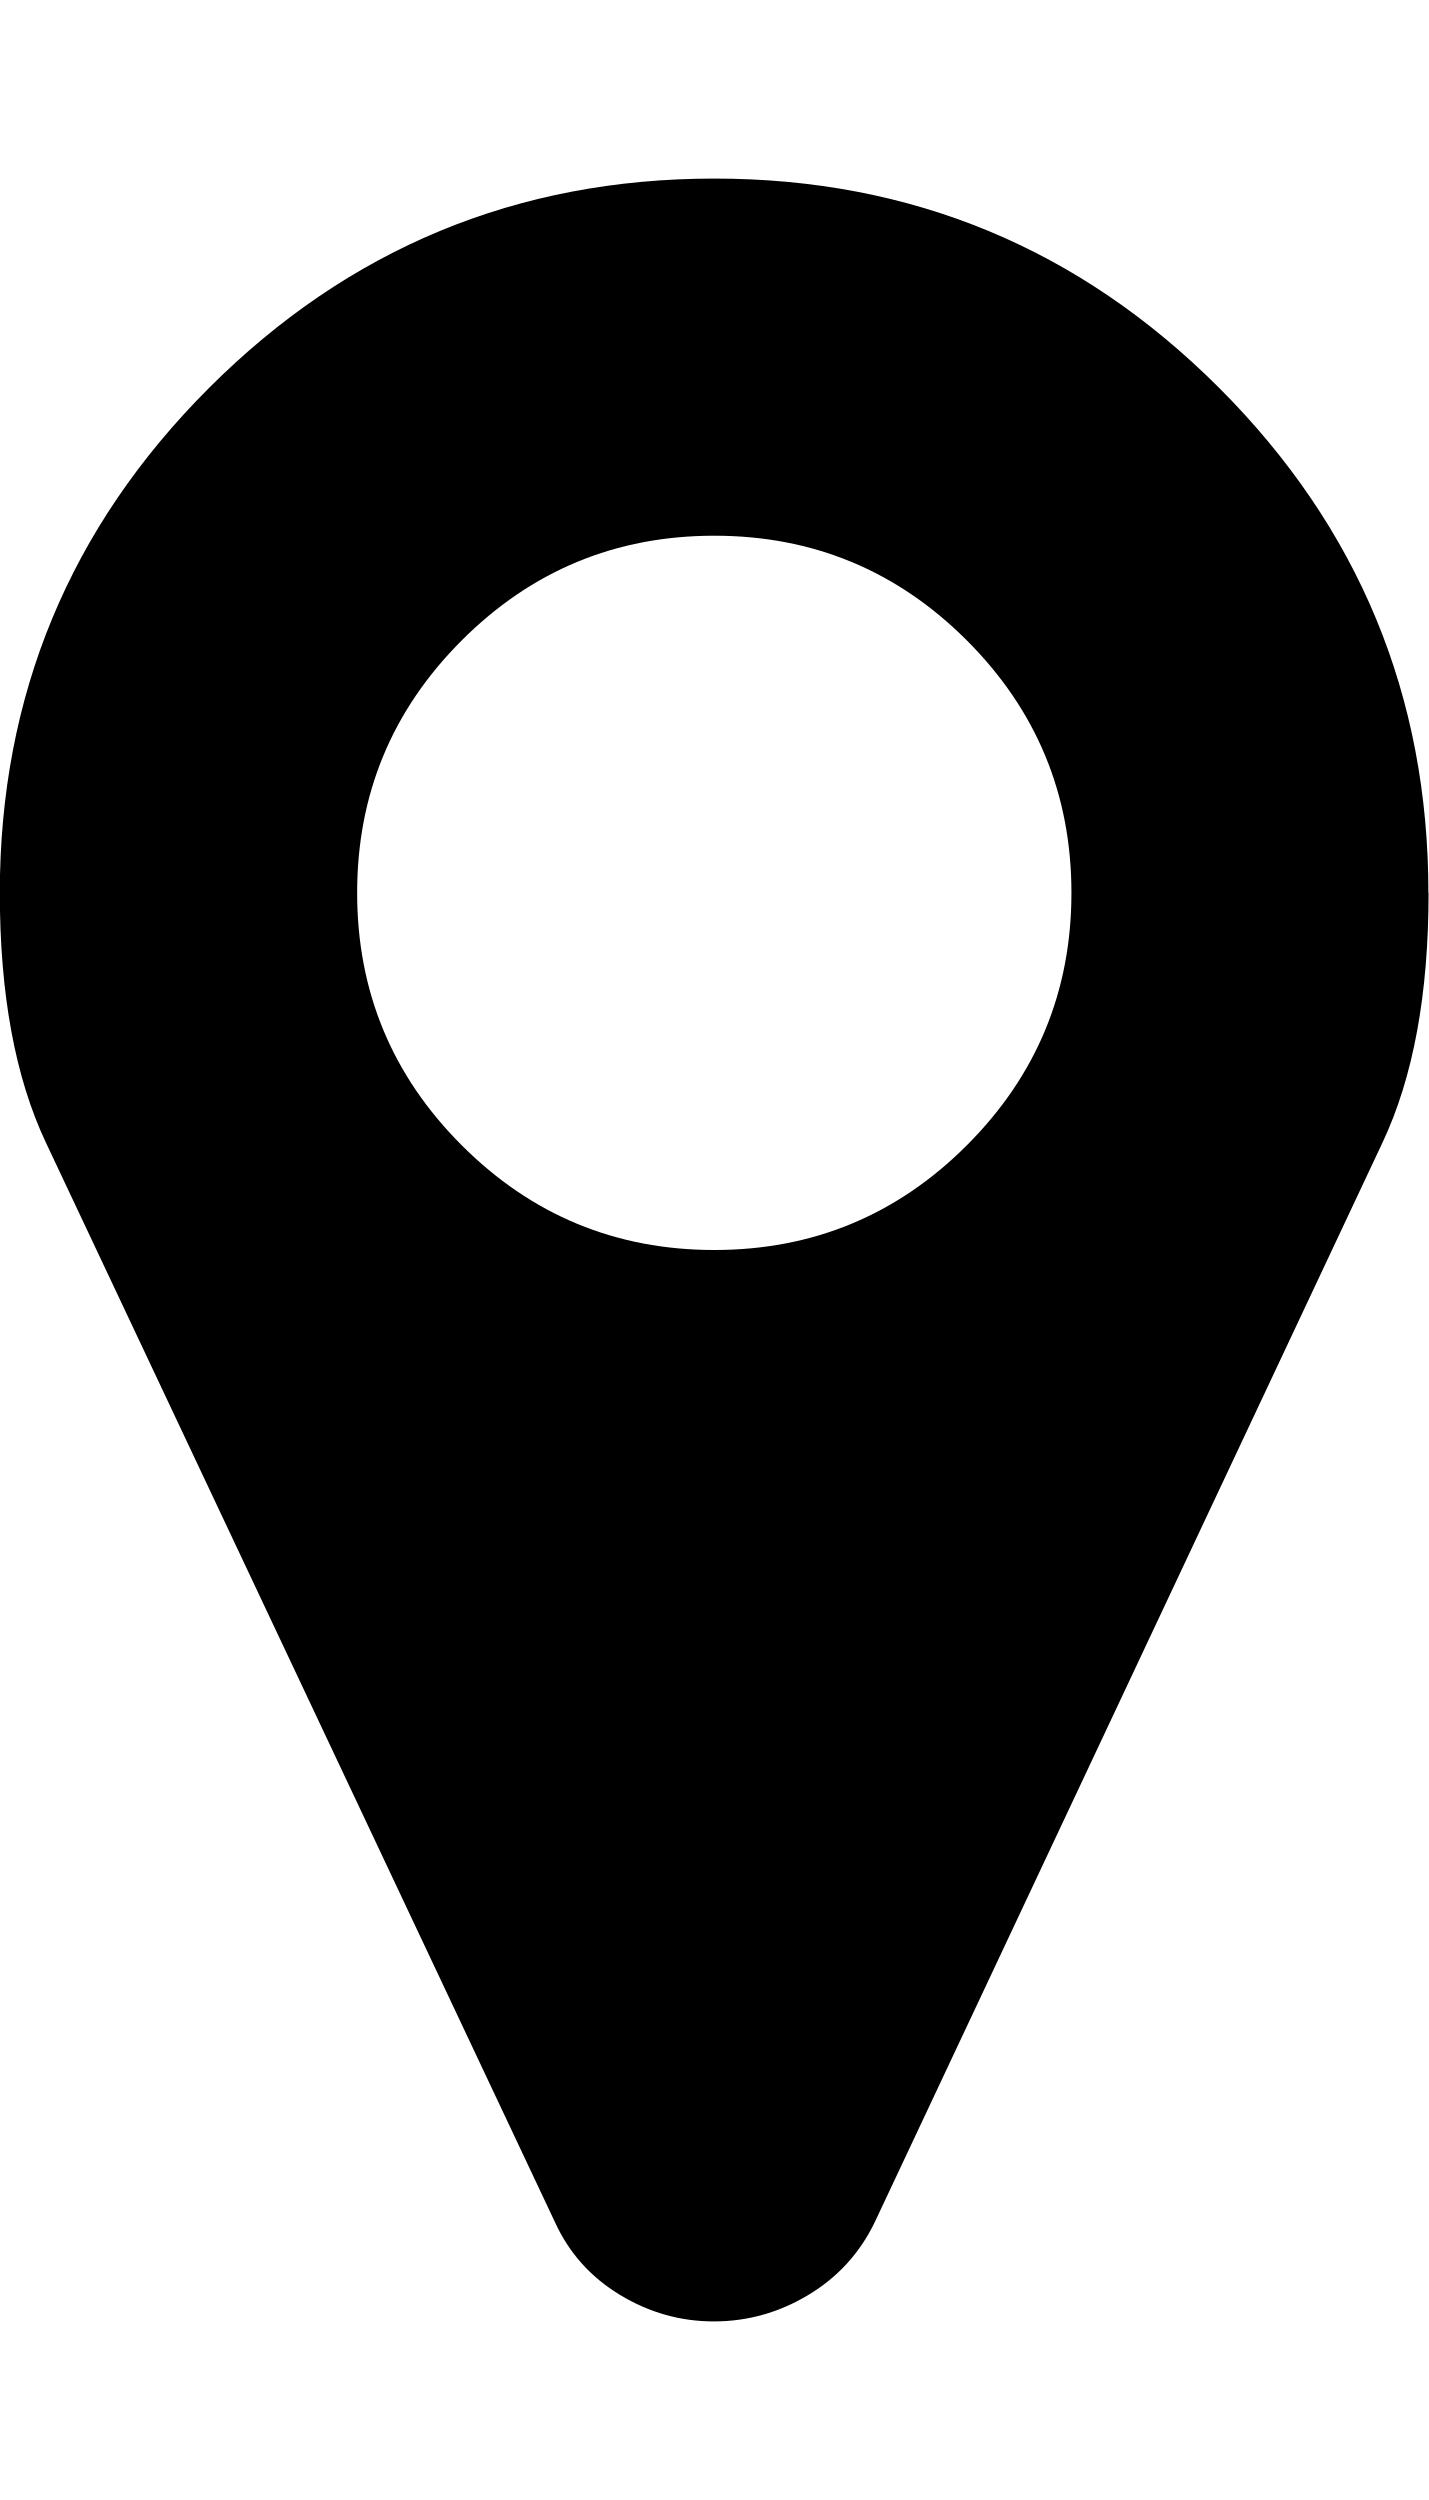
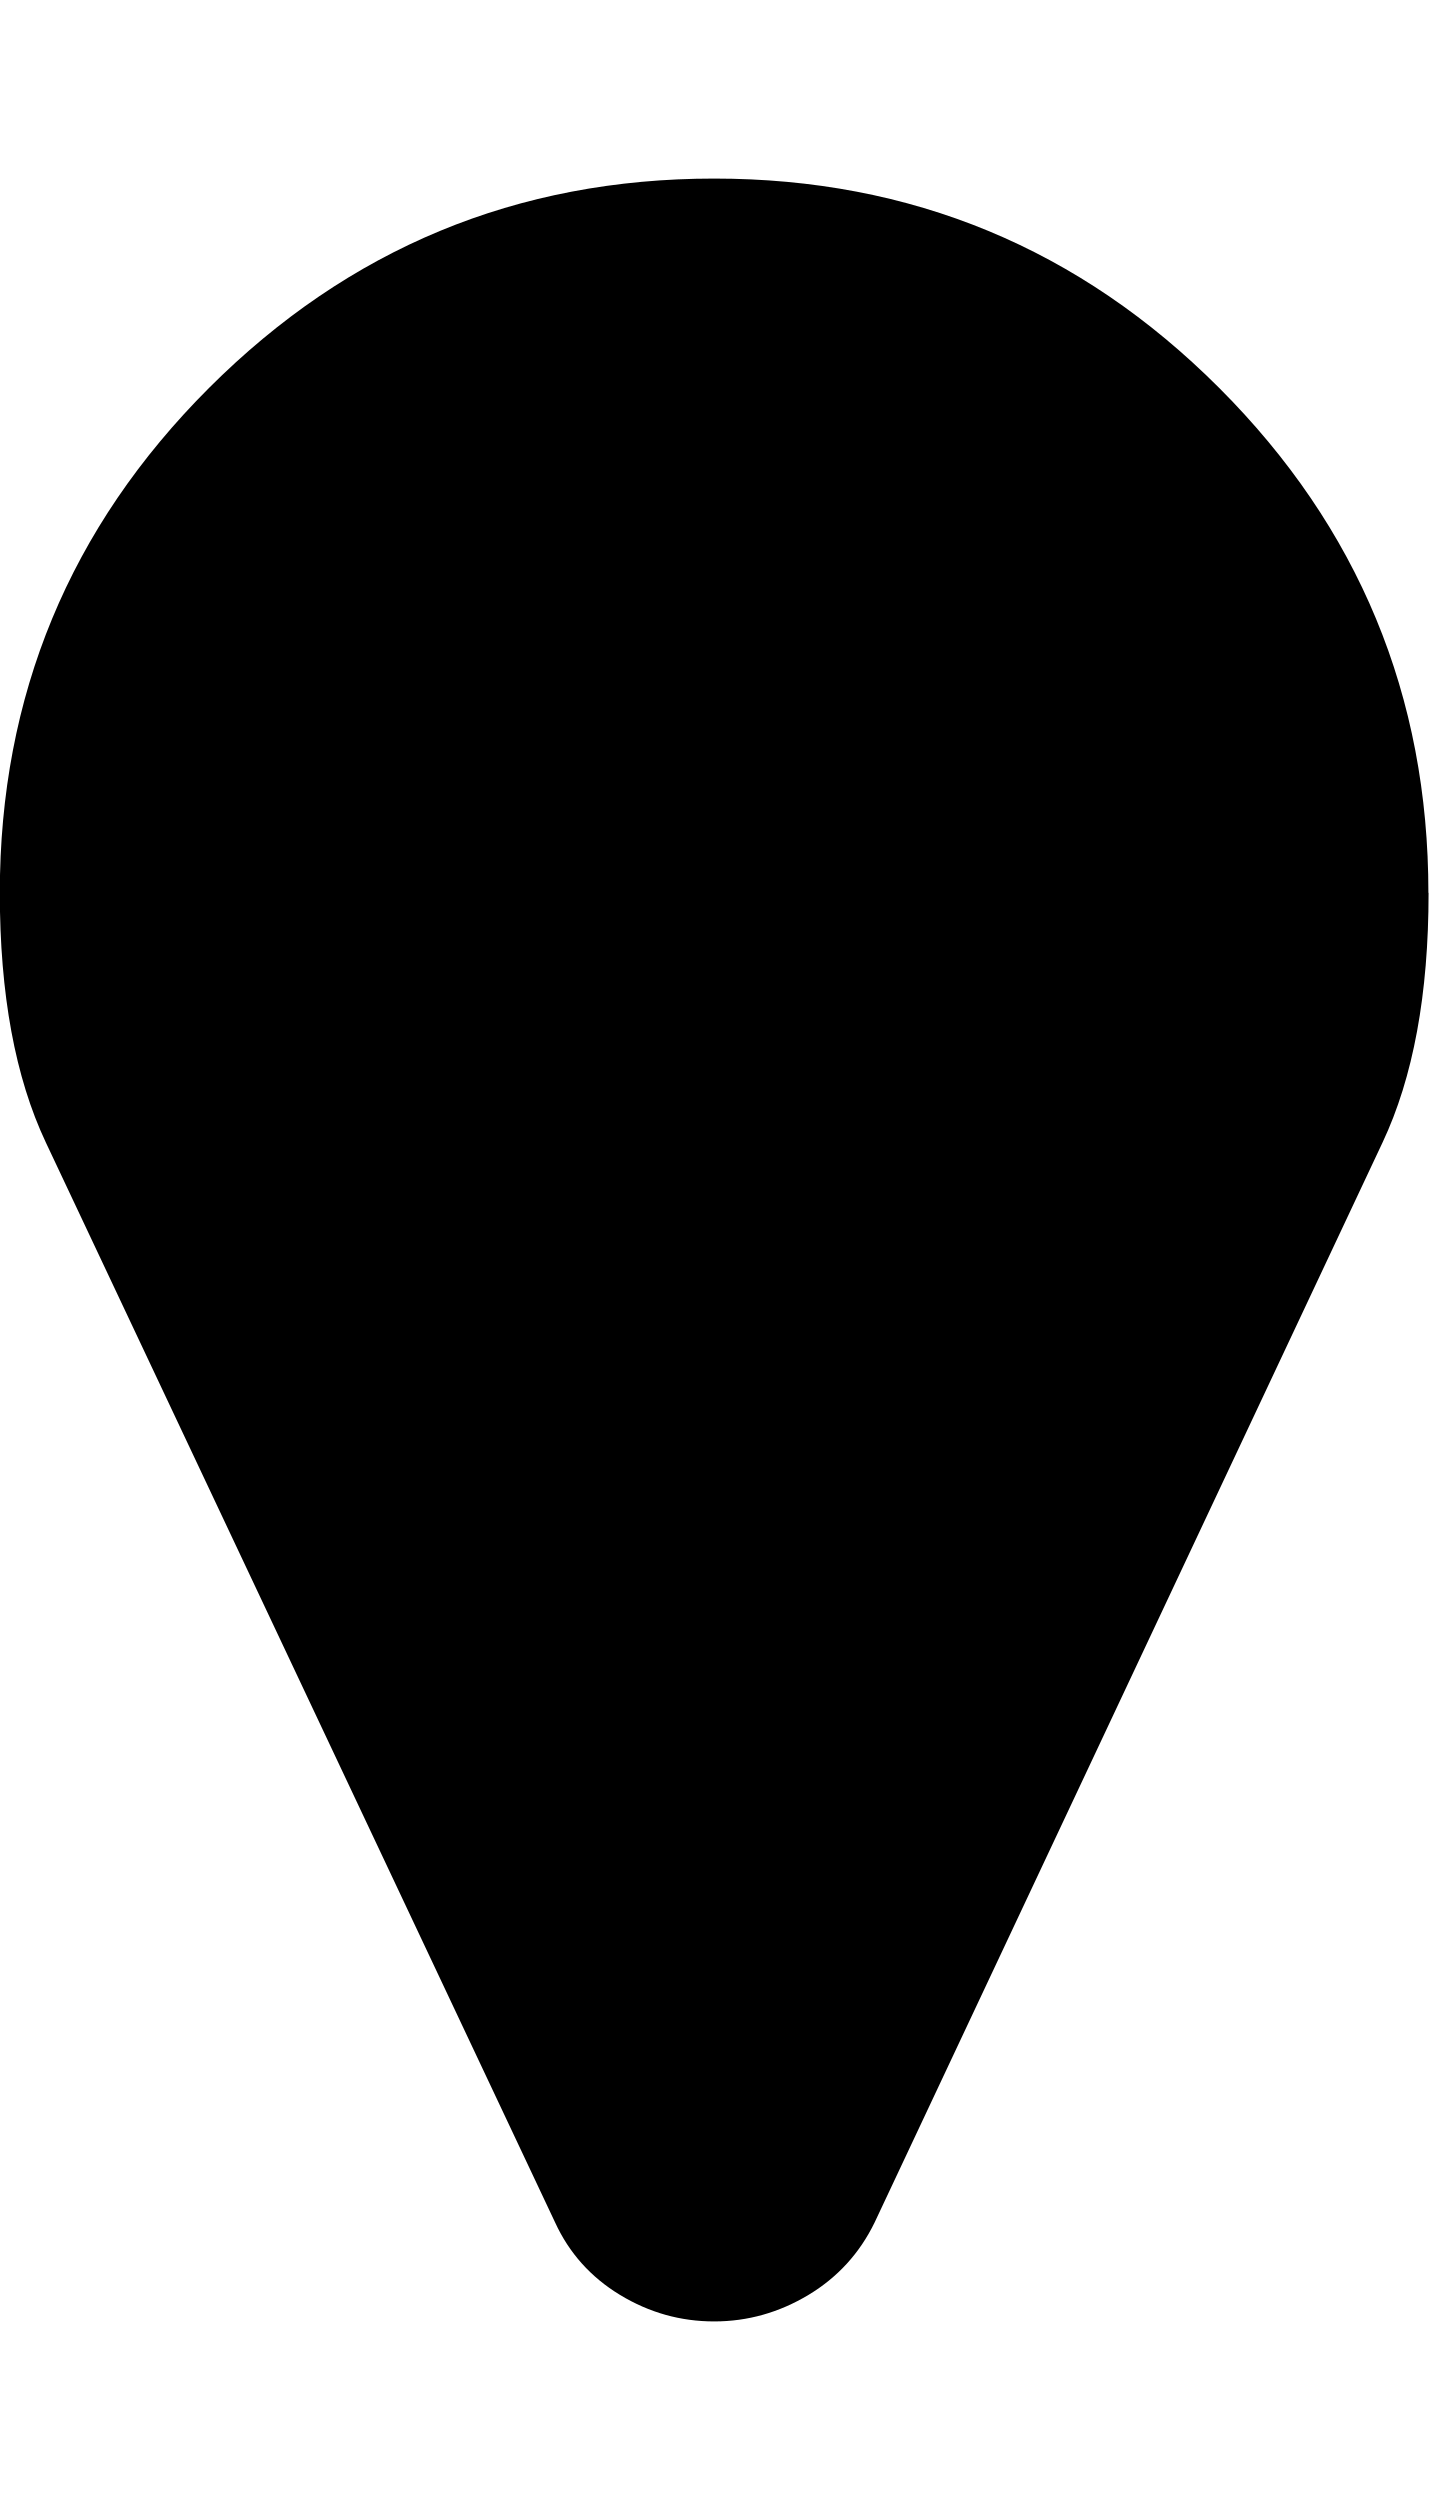
- <svg xmlns="http://www.w3.org/2000/svg" version="1.1" width="16" height="28" viewBox="0 0 16 28">
-   <g>
- </g>
-   <path d="M12 10q0-1.656-1.172-2.828t-2.828-1.172-2.828 1.172-1.172 2.828 1.172 2.828 2.828 1.172 2.828-1.172 1.172-2.828zM16 10q0 1.703-0.516 2.797l-5.688 12.094q-0.25 0.516-0.742 0.812t-1.055 0.297-1.055-0.297-0.727-0.812l-5.703-12.094q-0.516-1.094-0.516-2.797 0-3.313 2.344-5.656t5.656-2.344 5.656 2.344 2.344 5.656z" fill="#000000" />
+ <svg xmlns="http://www.w3.org/2000/svg" version="1.1" id="Layer_1" x="0px" y="0px" width="16px" height="28px" viewBox="0 0 16 28" enable-background="new 0 0 16 28" xml:space="preserve">
+   <path d="M16,10c0,1.135-0.172,2.068-0.516,2.797L9.796,24.891c-0.167,0.344-0.414,0.615-0.741,0.812C8.727,25.9,8.375,26,7.999,26  s-0.727-0.098-1.055-0.297c-0.328-0.199-0.57-0.47-0.727-0.812L0.514,12.797C0.17,12.068-0.002,11.135-0.002,10  c0-2.208,0.781-4.094,2.344-5.656C3.905,2.782,5.79,2,7.998,2s4.094,0.781,5.656,2.344c1.562,1.563,2.344,3.449,2.344,5.656H16z" />
</svg>
